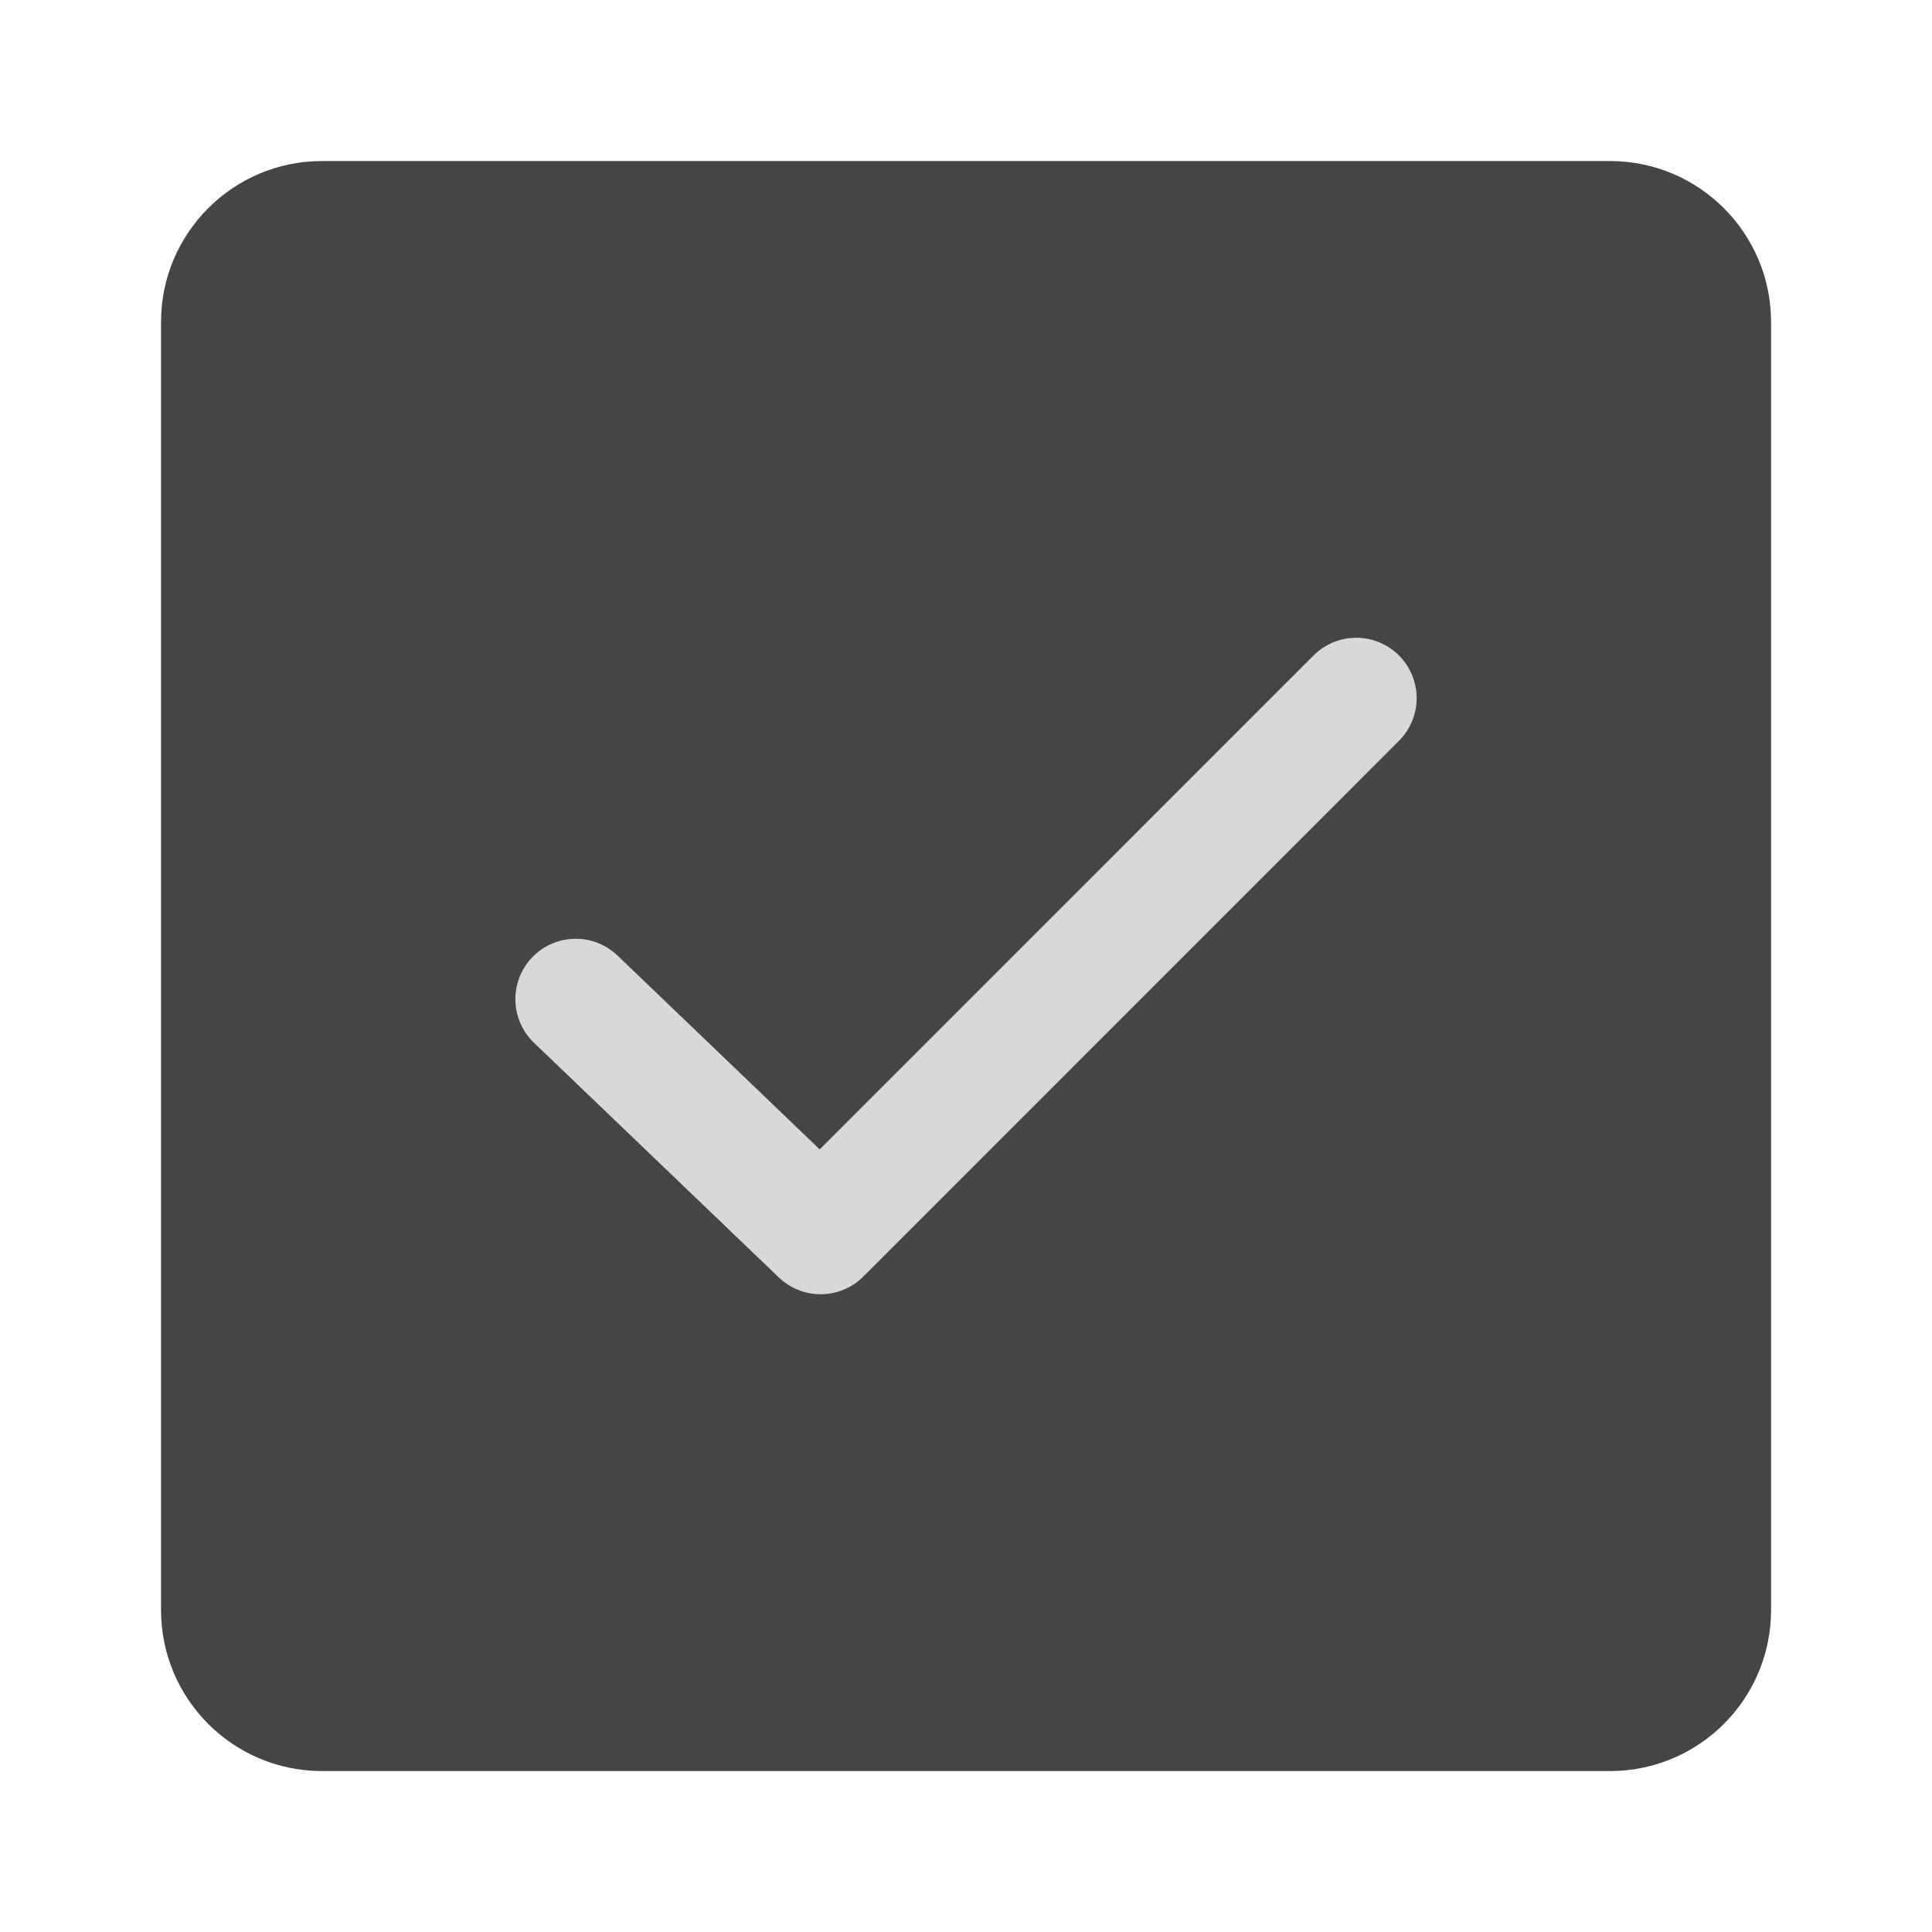
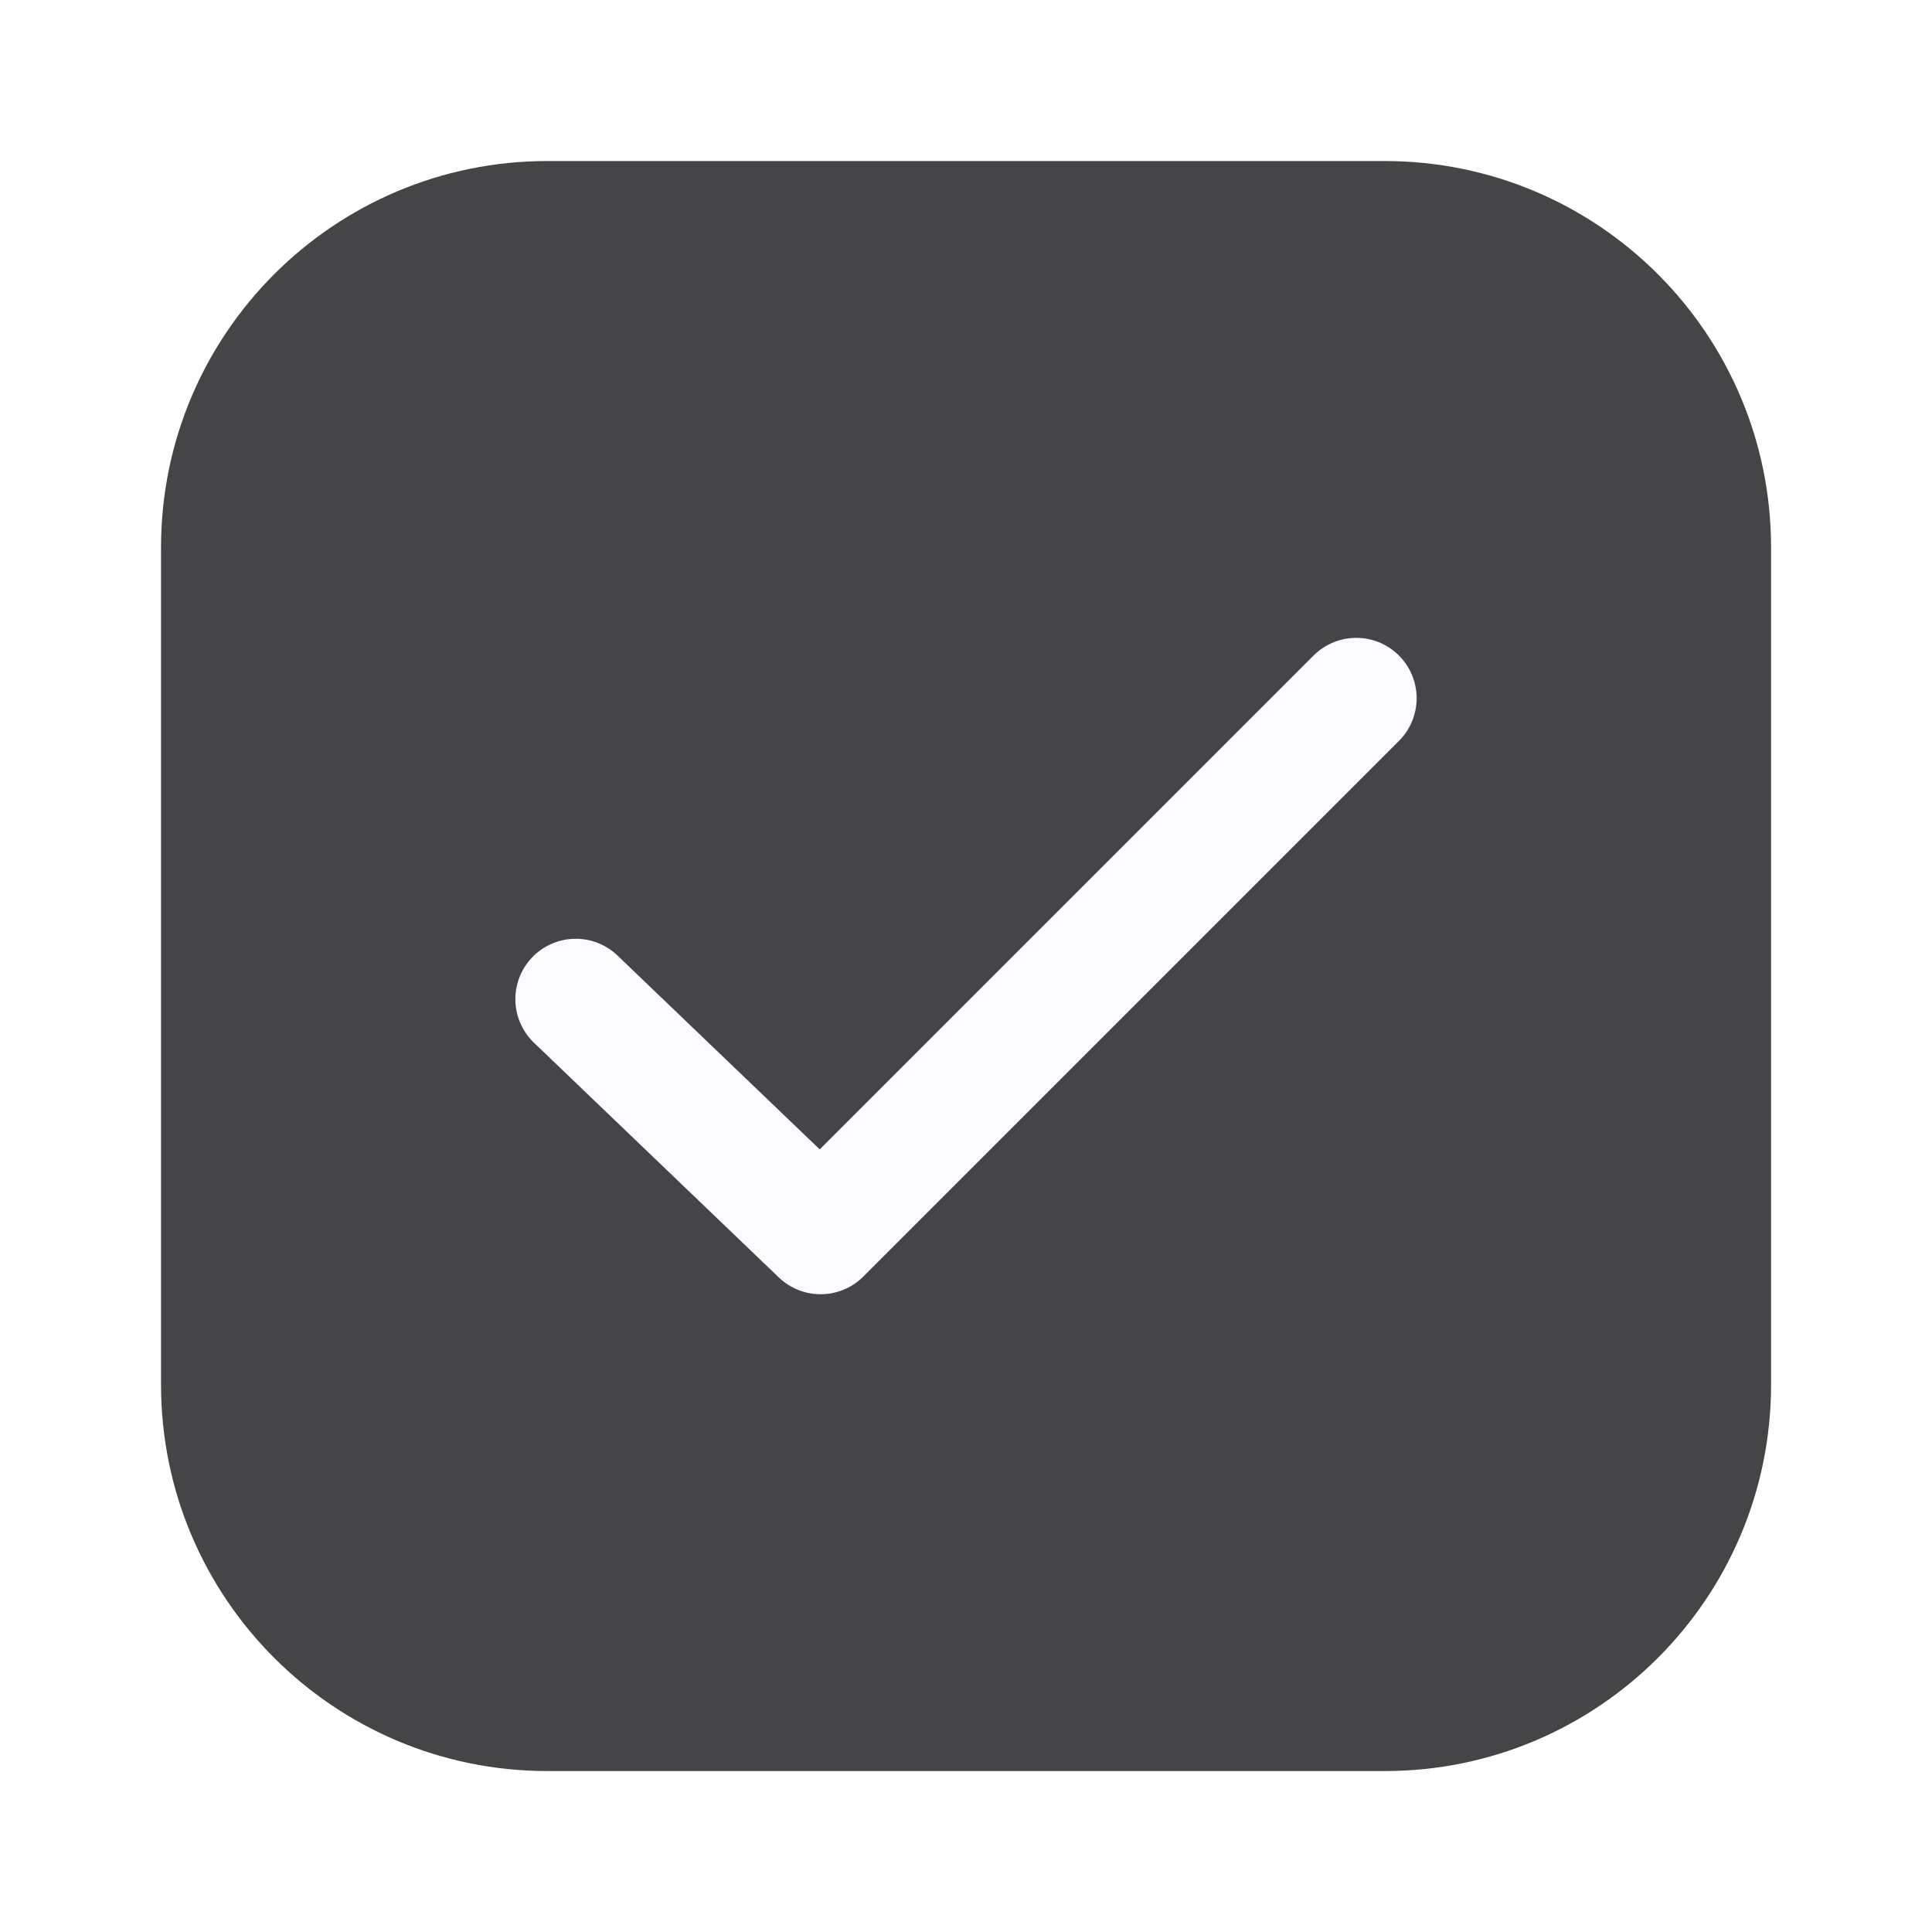
<svg xmlns="http://www.w3.org/2000/svg" width="20" height="20" viewBox="0 0 20 20" fill="none">
-   <rect x="1.667" y="1.667" width="16.667" height="16.667" rx="1.667" fill="#454548" />
-   <path d="M5.96 10.343L8.495 12.773L14.04 7.227" stroke="#D8D8D8" stroke-width="1.25" stroke-linecap="round" stroke-linejoin="round" />
+   <rect x="1.667" y="1.667" width="16.667" height="16.667" rx="4" fill="#454548" />
+   <path d="M5.96 10.343L8.495 12.773L14.04 7.228" stroke="#FBFBFD" stroke-width="1.25" stroke-linecap="round" stroke-linejoin="round" />
</svg>
